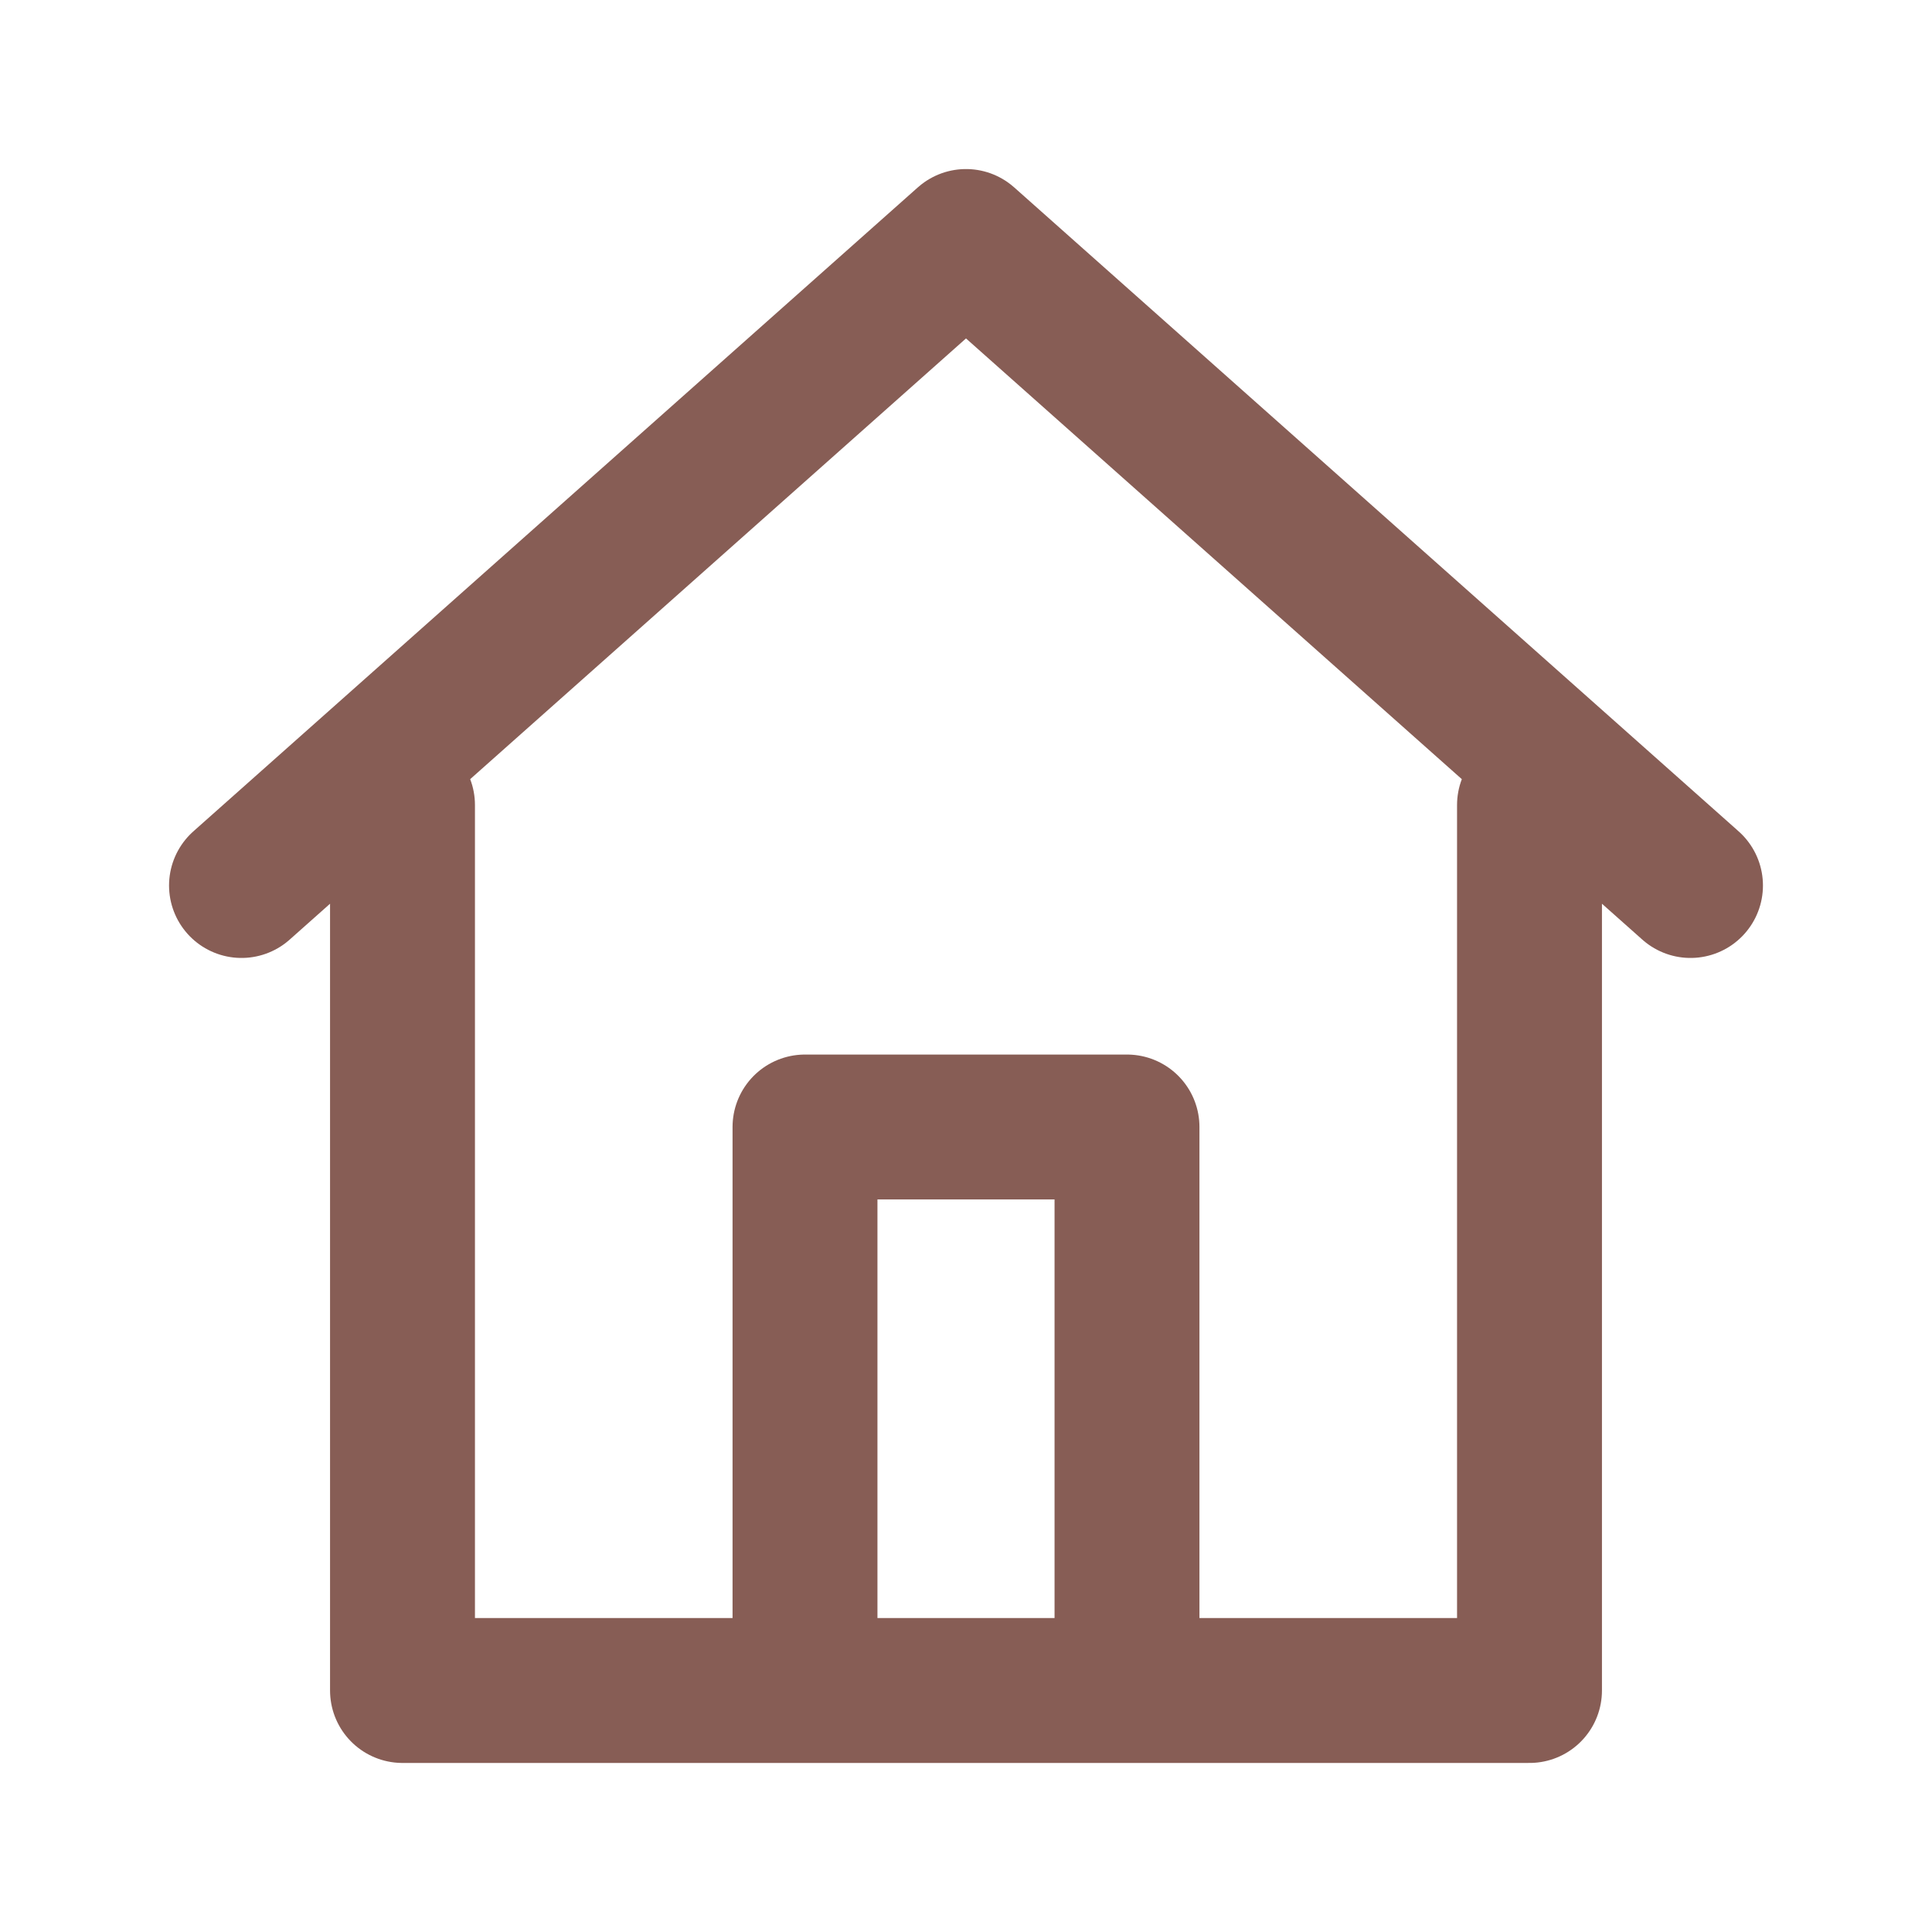
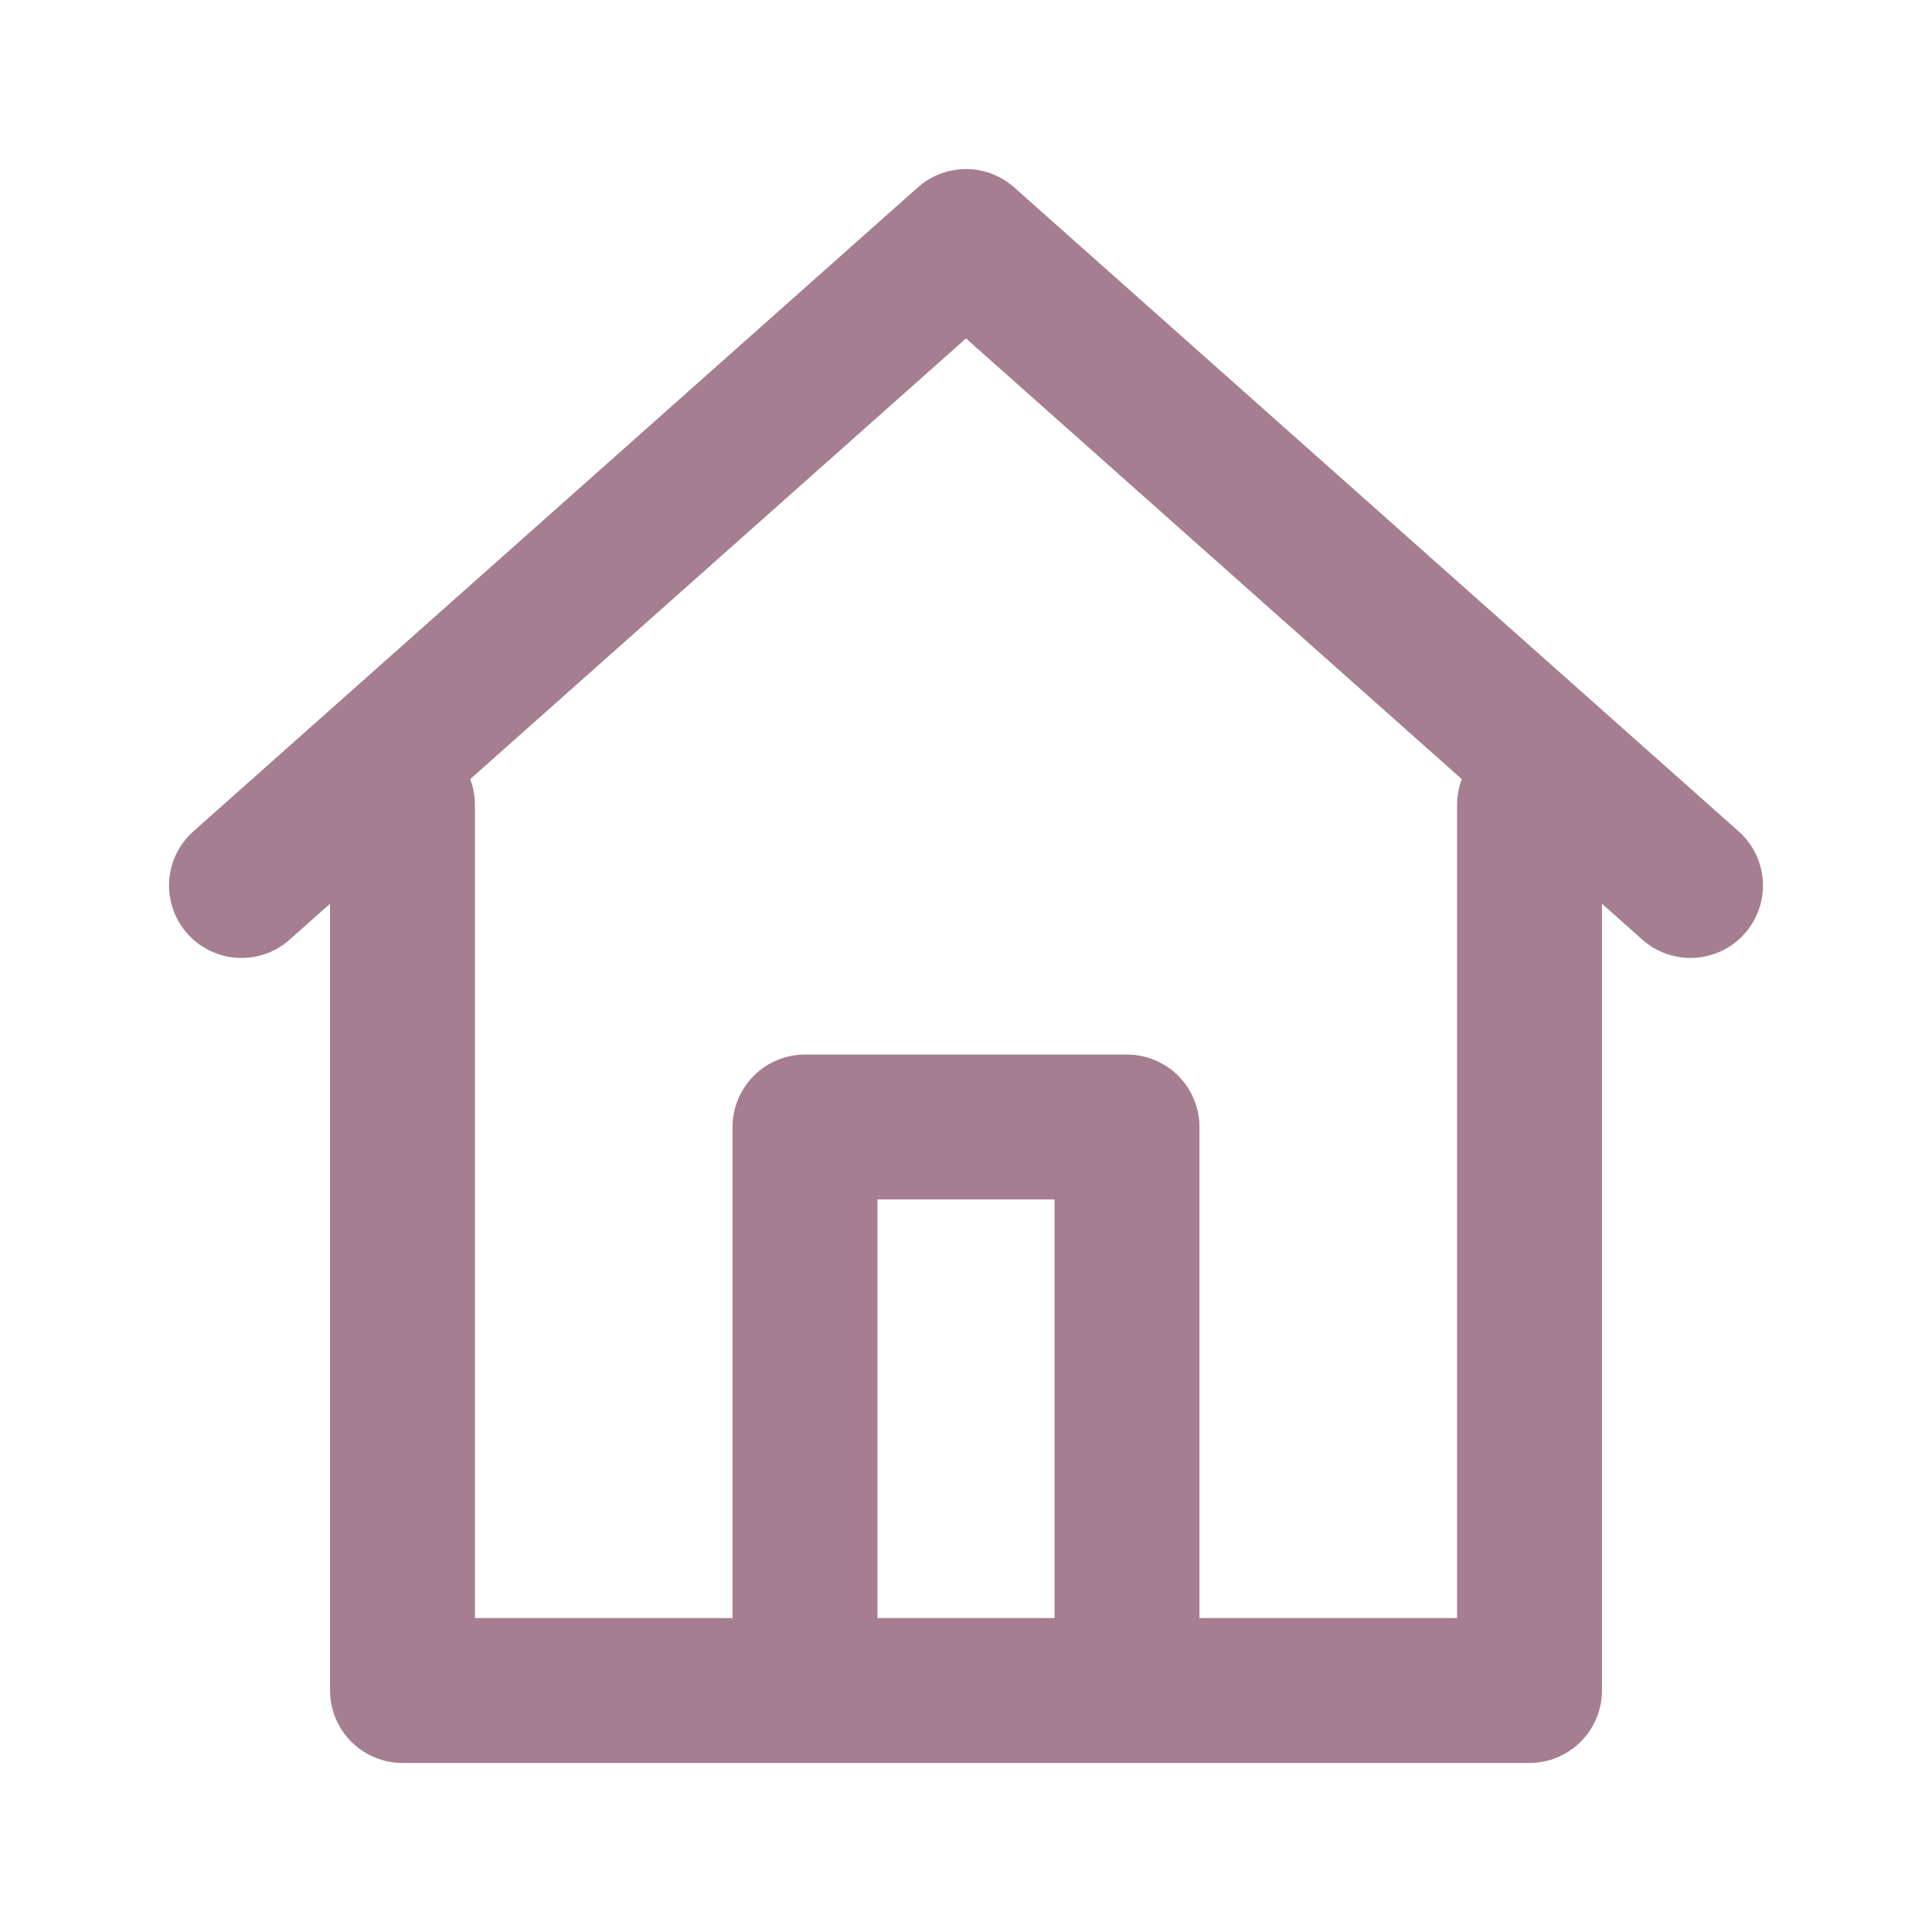
<svg xmlns="http://www.w3.org/2000/svg" width="48" height="48" viewBox="0 0 24 24">
-   <g fill="none" stroke="#875D55" stroke-width="1.8" stroke-linecap="round" stroke-linejoin="round">
+   <g fill="none" stroke="#A67E91" stroke-width="1.8" stroke-linecap="round" stroke-linejoin="round">
    <path d="m3 11 9-8 9 8M5 10v11h14V10M10 21v-7h4v7" />
  </g>
</svg>
